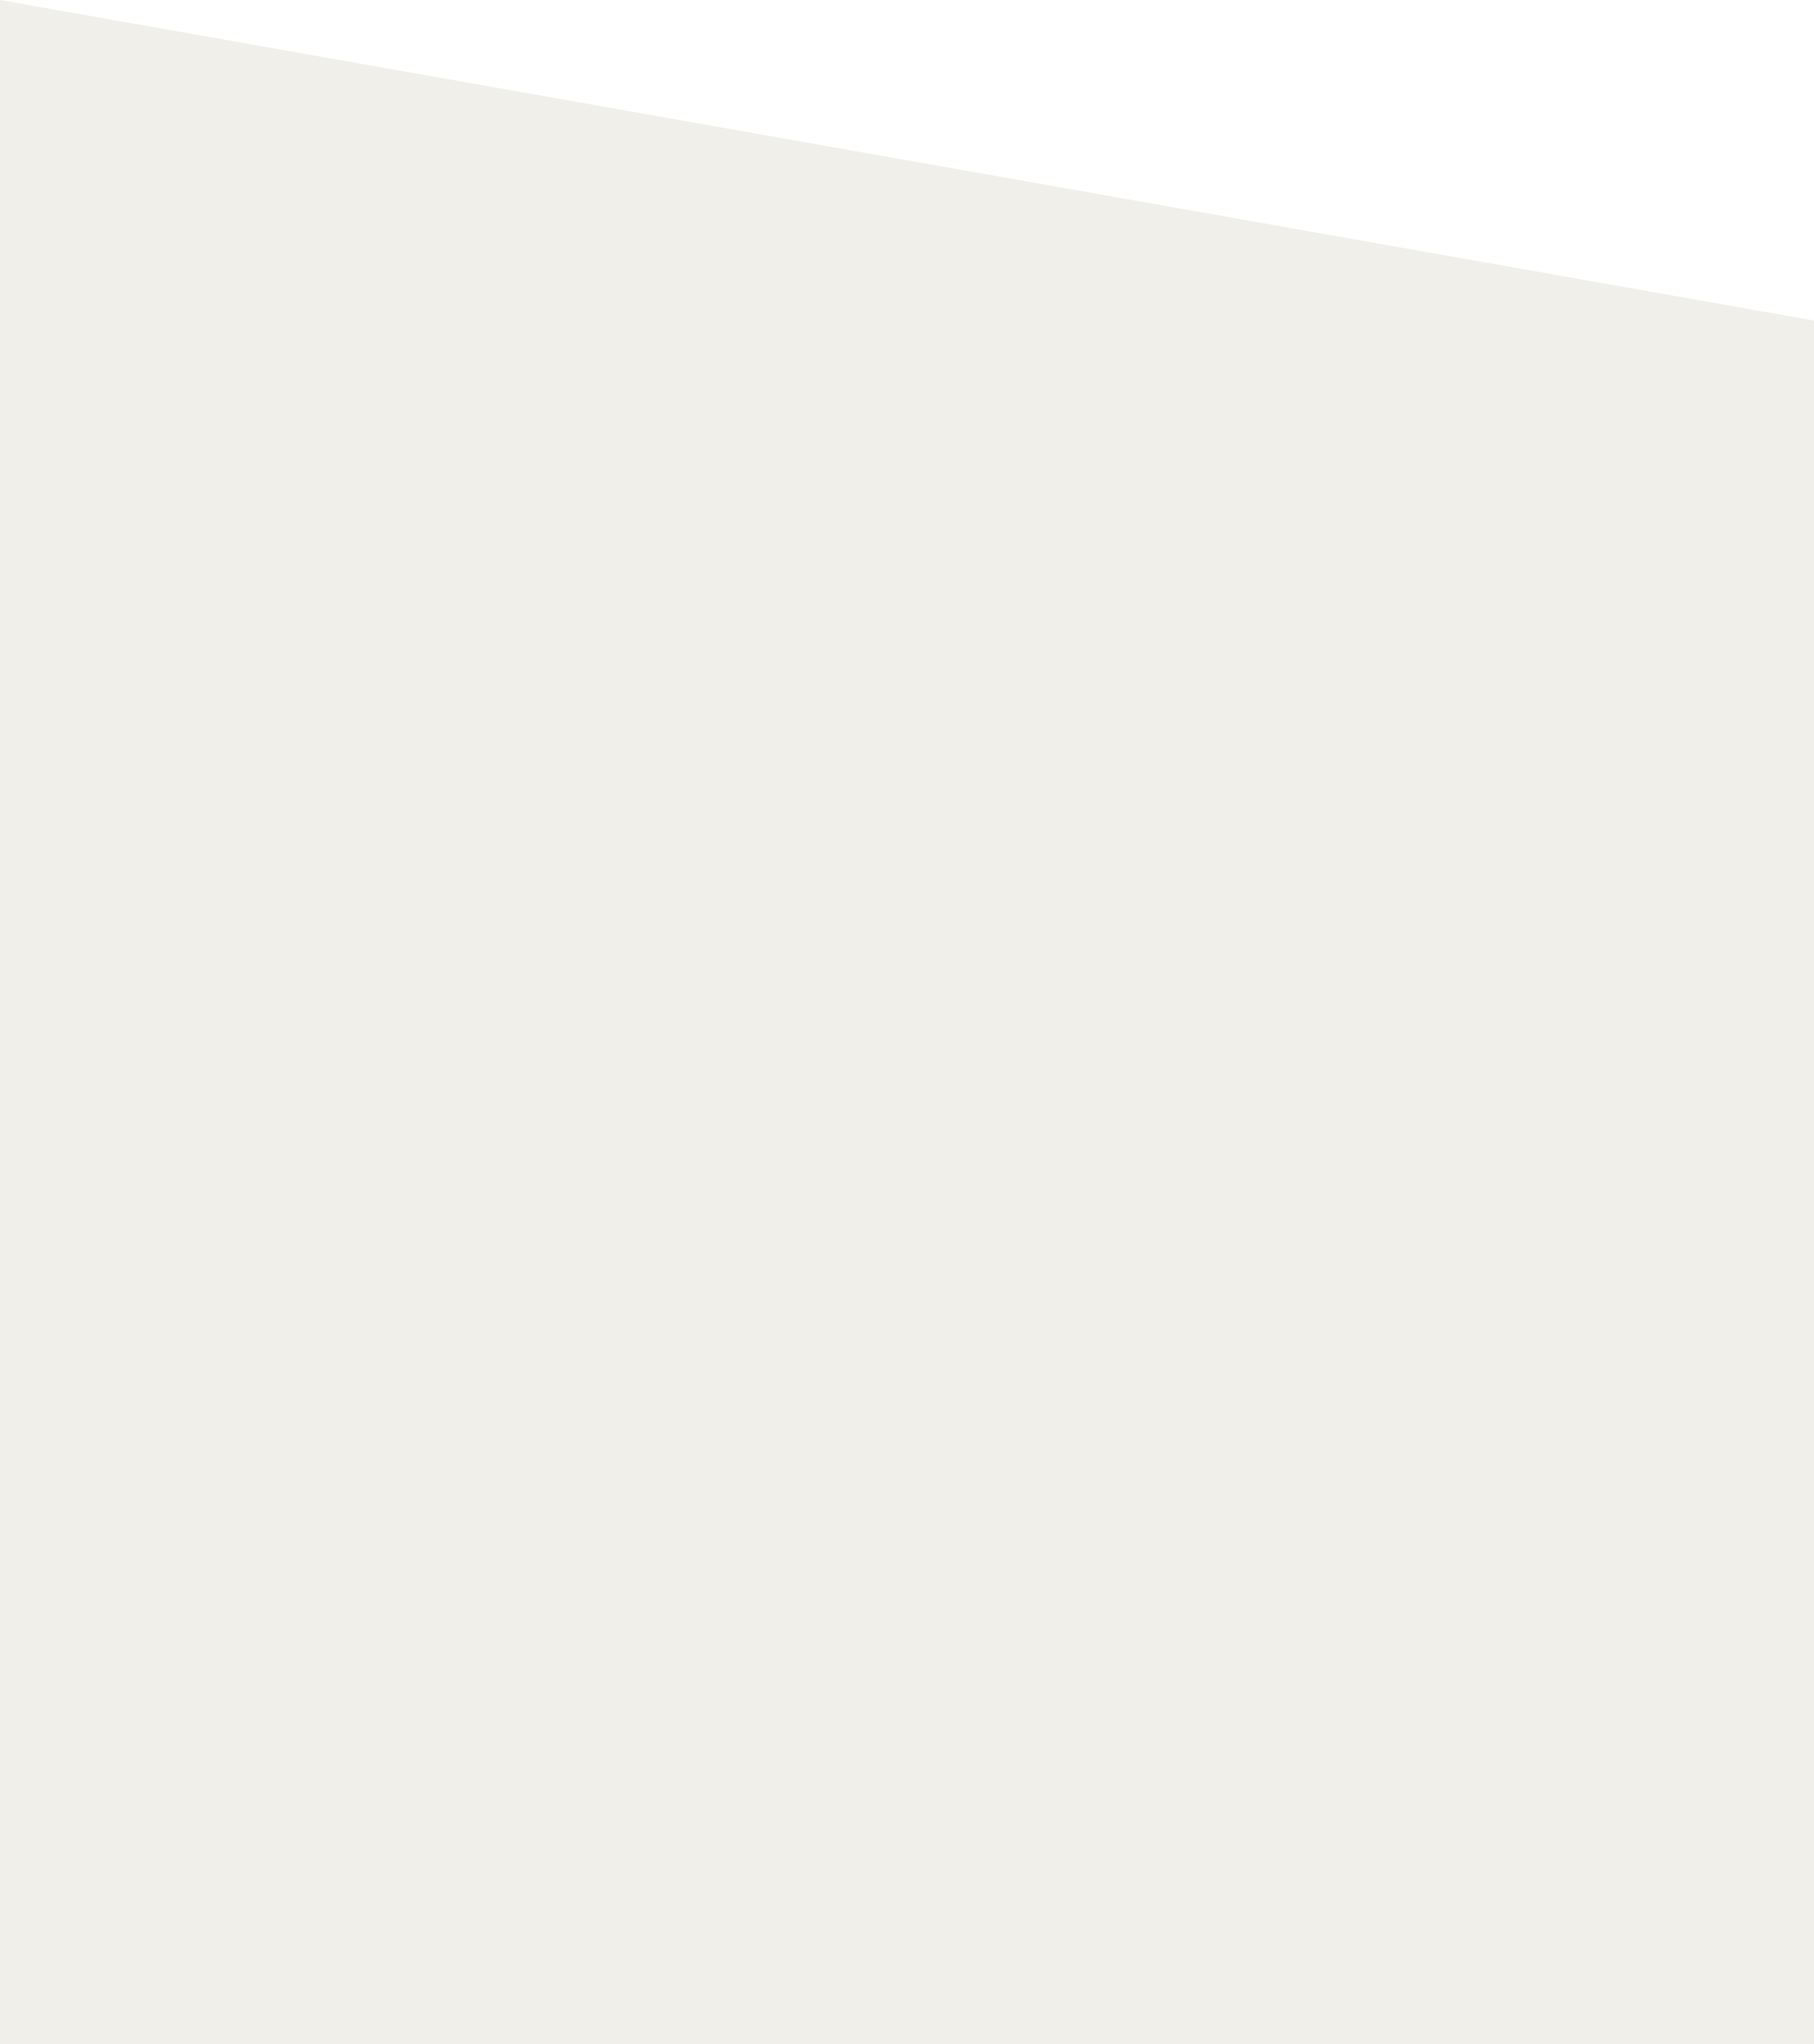
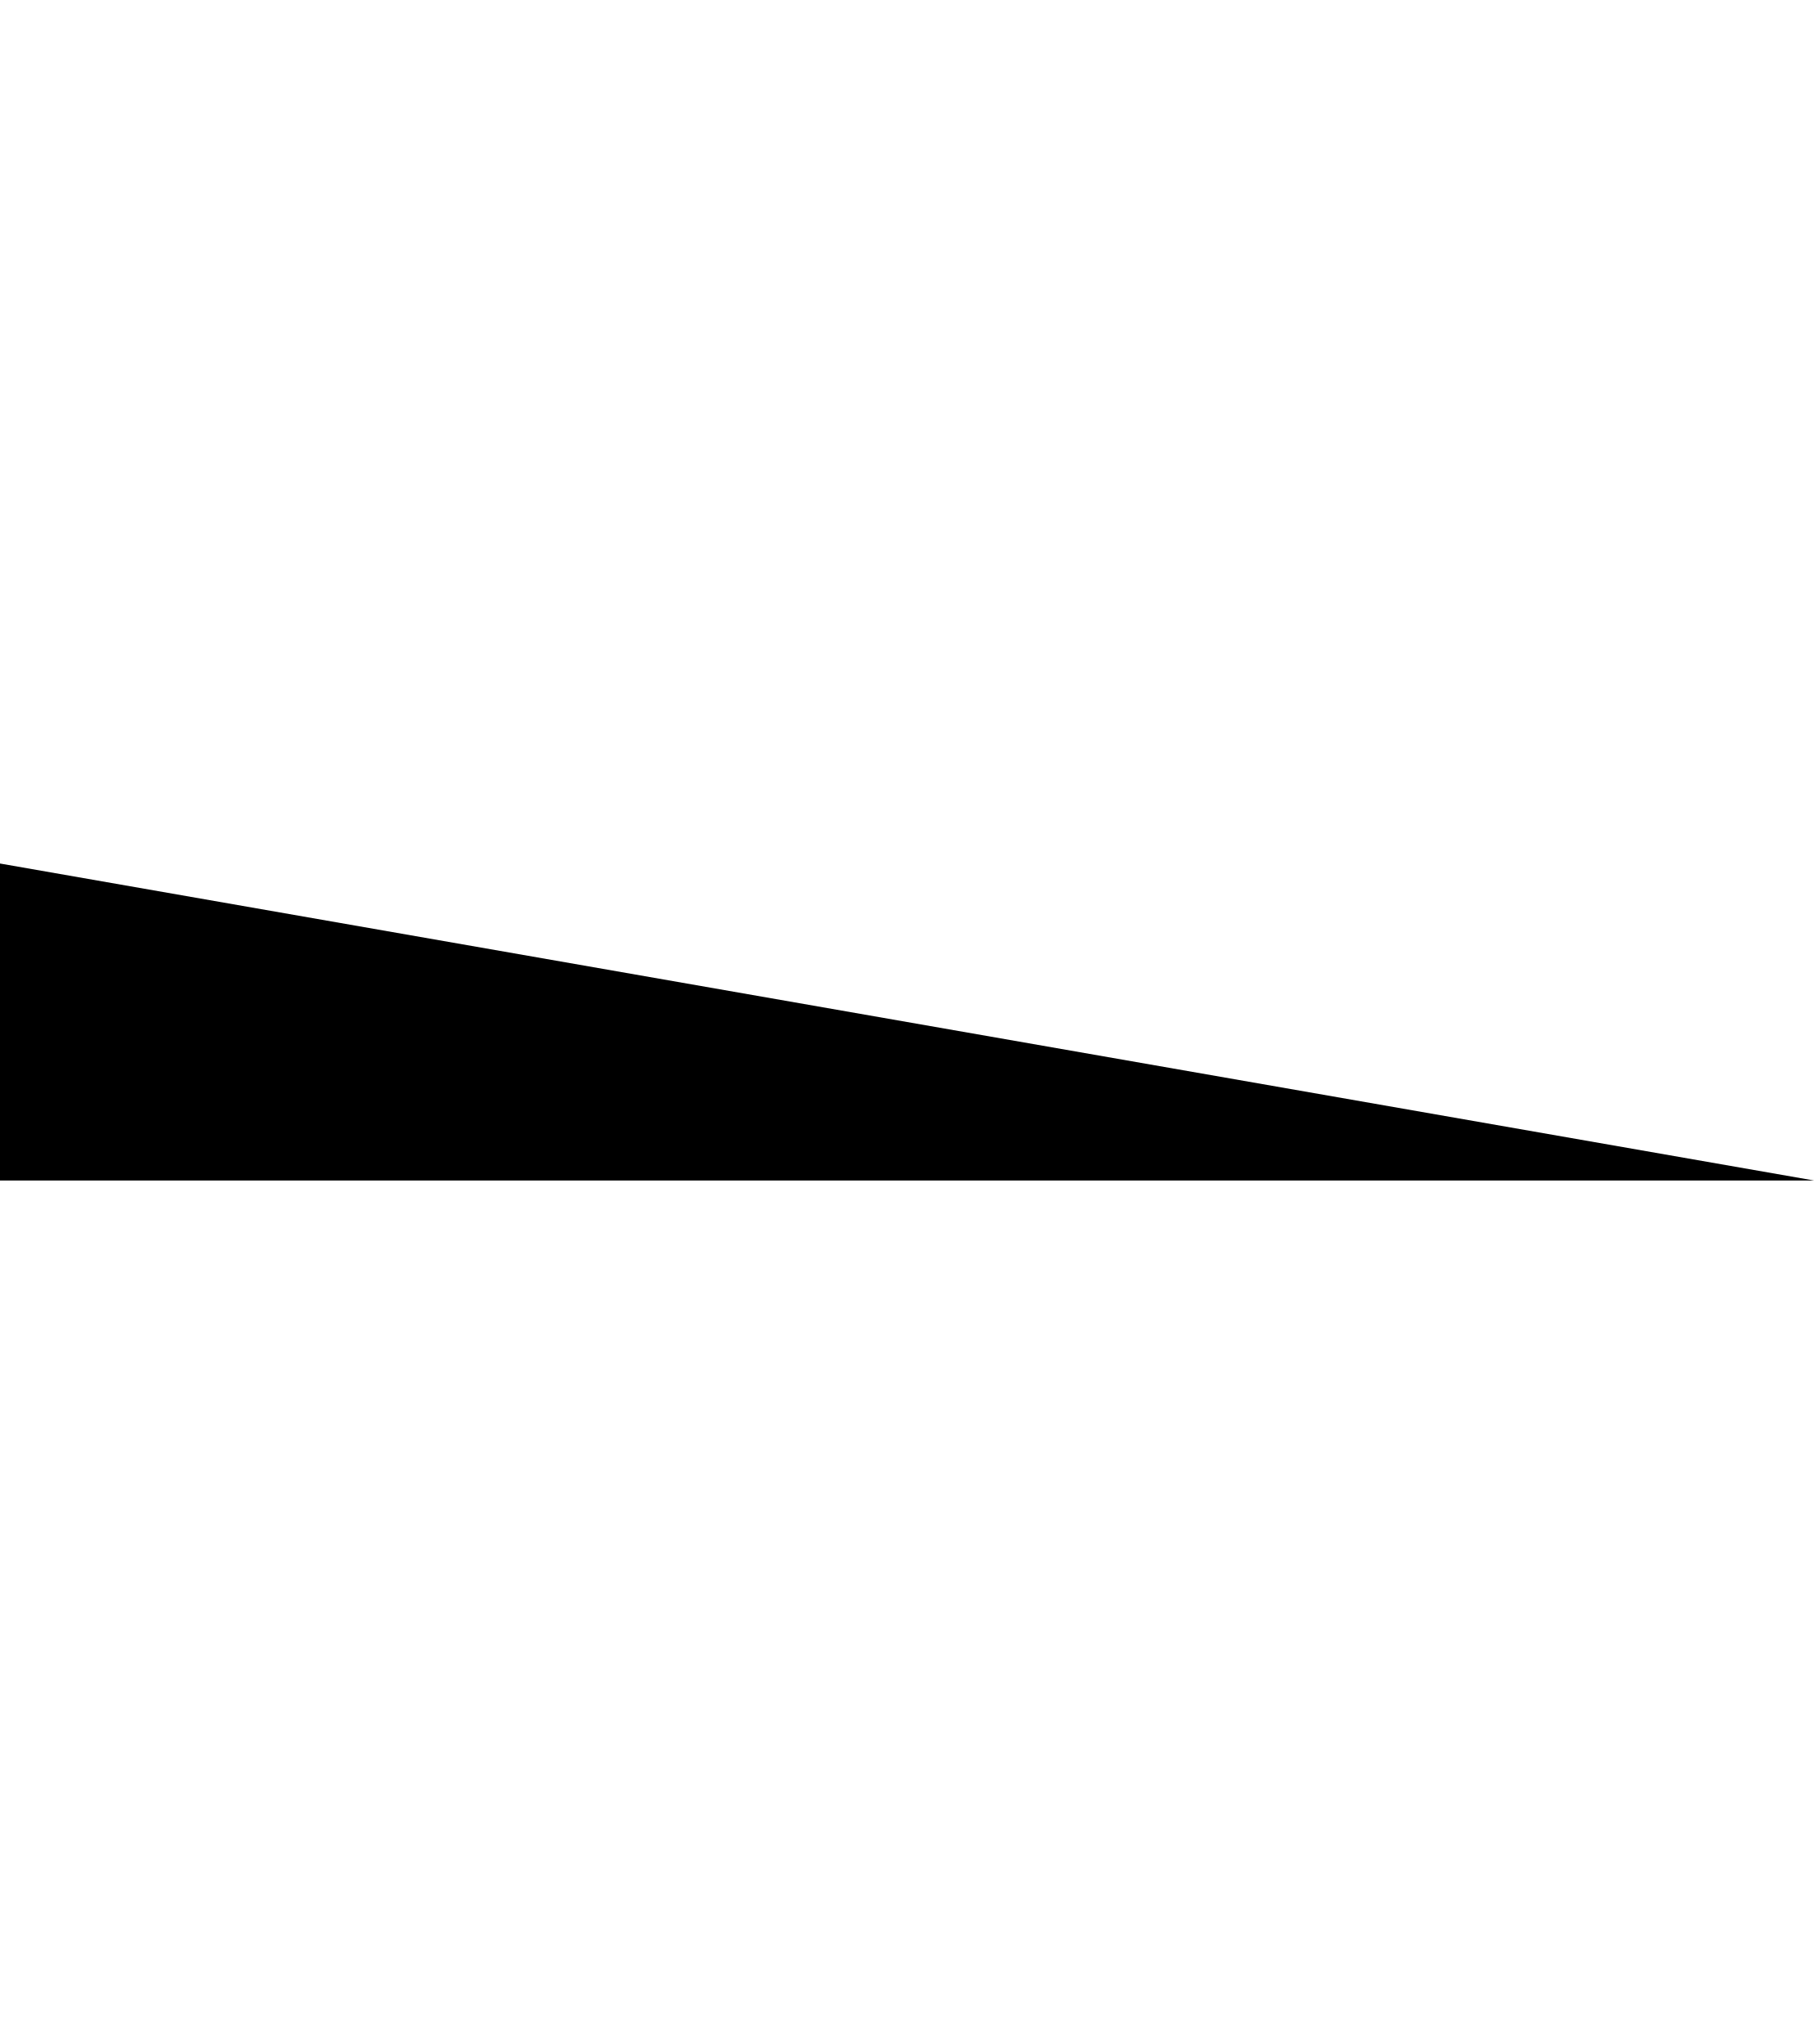
- <svg xmlns="http://www.w3.org/2000/svg" version="1.1" id="Layer_1" x="0px" y="0px" width="900.006px" height="1013.986px" viewBox="0 0 900.006 1013.986" enable-background="new 0 0 900.006 1013.986" xml:space="preserve">
-   <g>
-     <path fill-rule="evenodd" clip-rule="evenodd" fill="#F0EFE9" d="M0.01,0l899.997,159.008v854.979H0L0.01,0z" />
-   </g>
+ <svg xmlns="http://www.w3.org/2000/svg" version="1.1" id="Layer_1" x="0px" y="0px" width="900.006px" height="1013.986px" viewBox="0 0 601 105" enable-background="new 0 0 900.006 1013.986" xml:space="preserve">
+   <polyline points="0,0 0,105 601,105" />
</svg>
